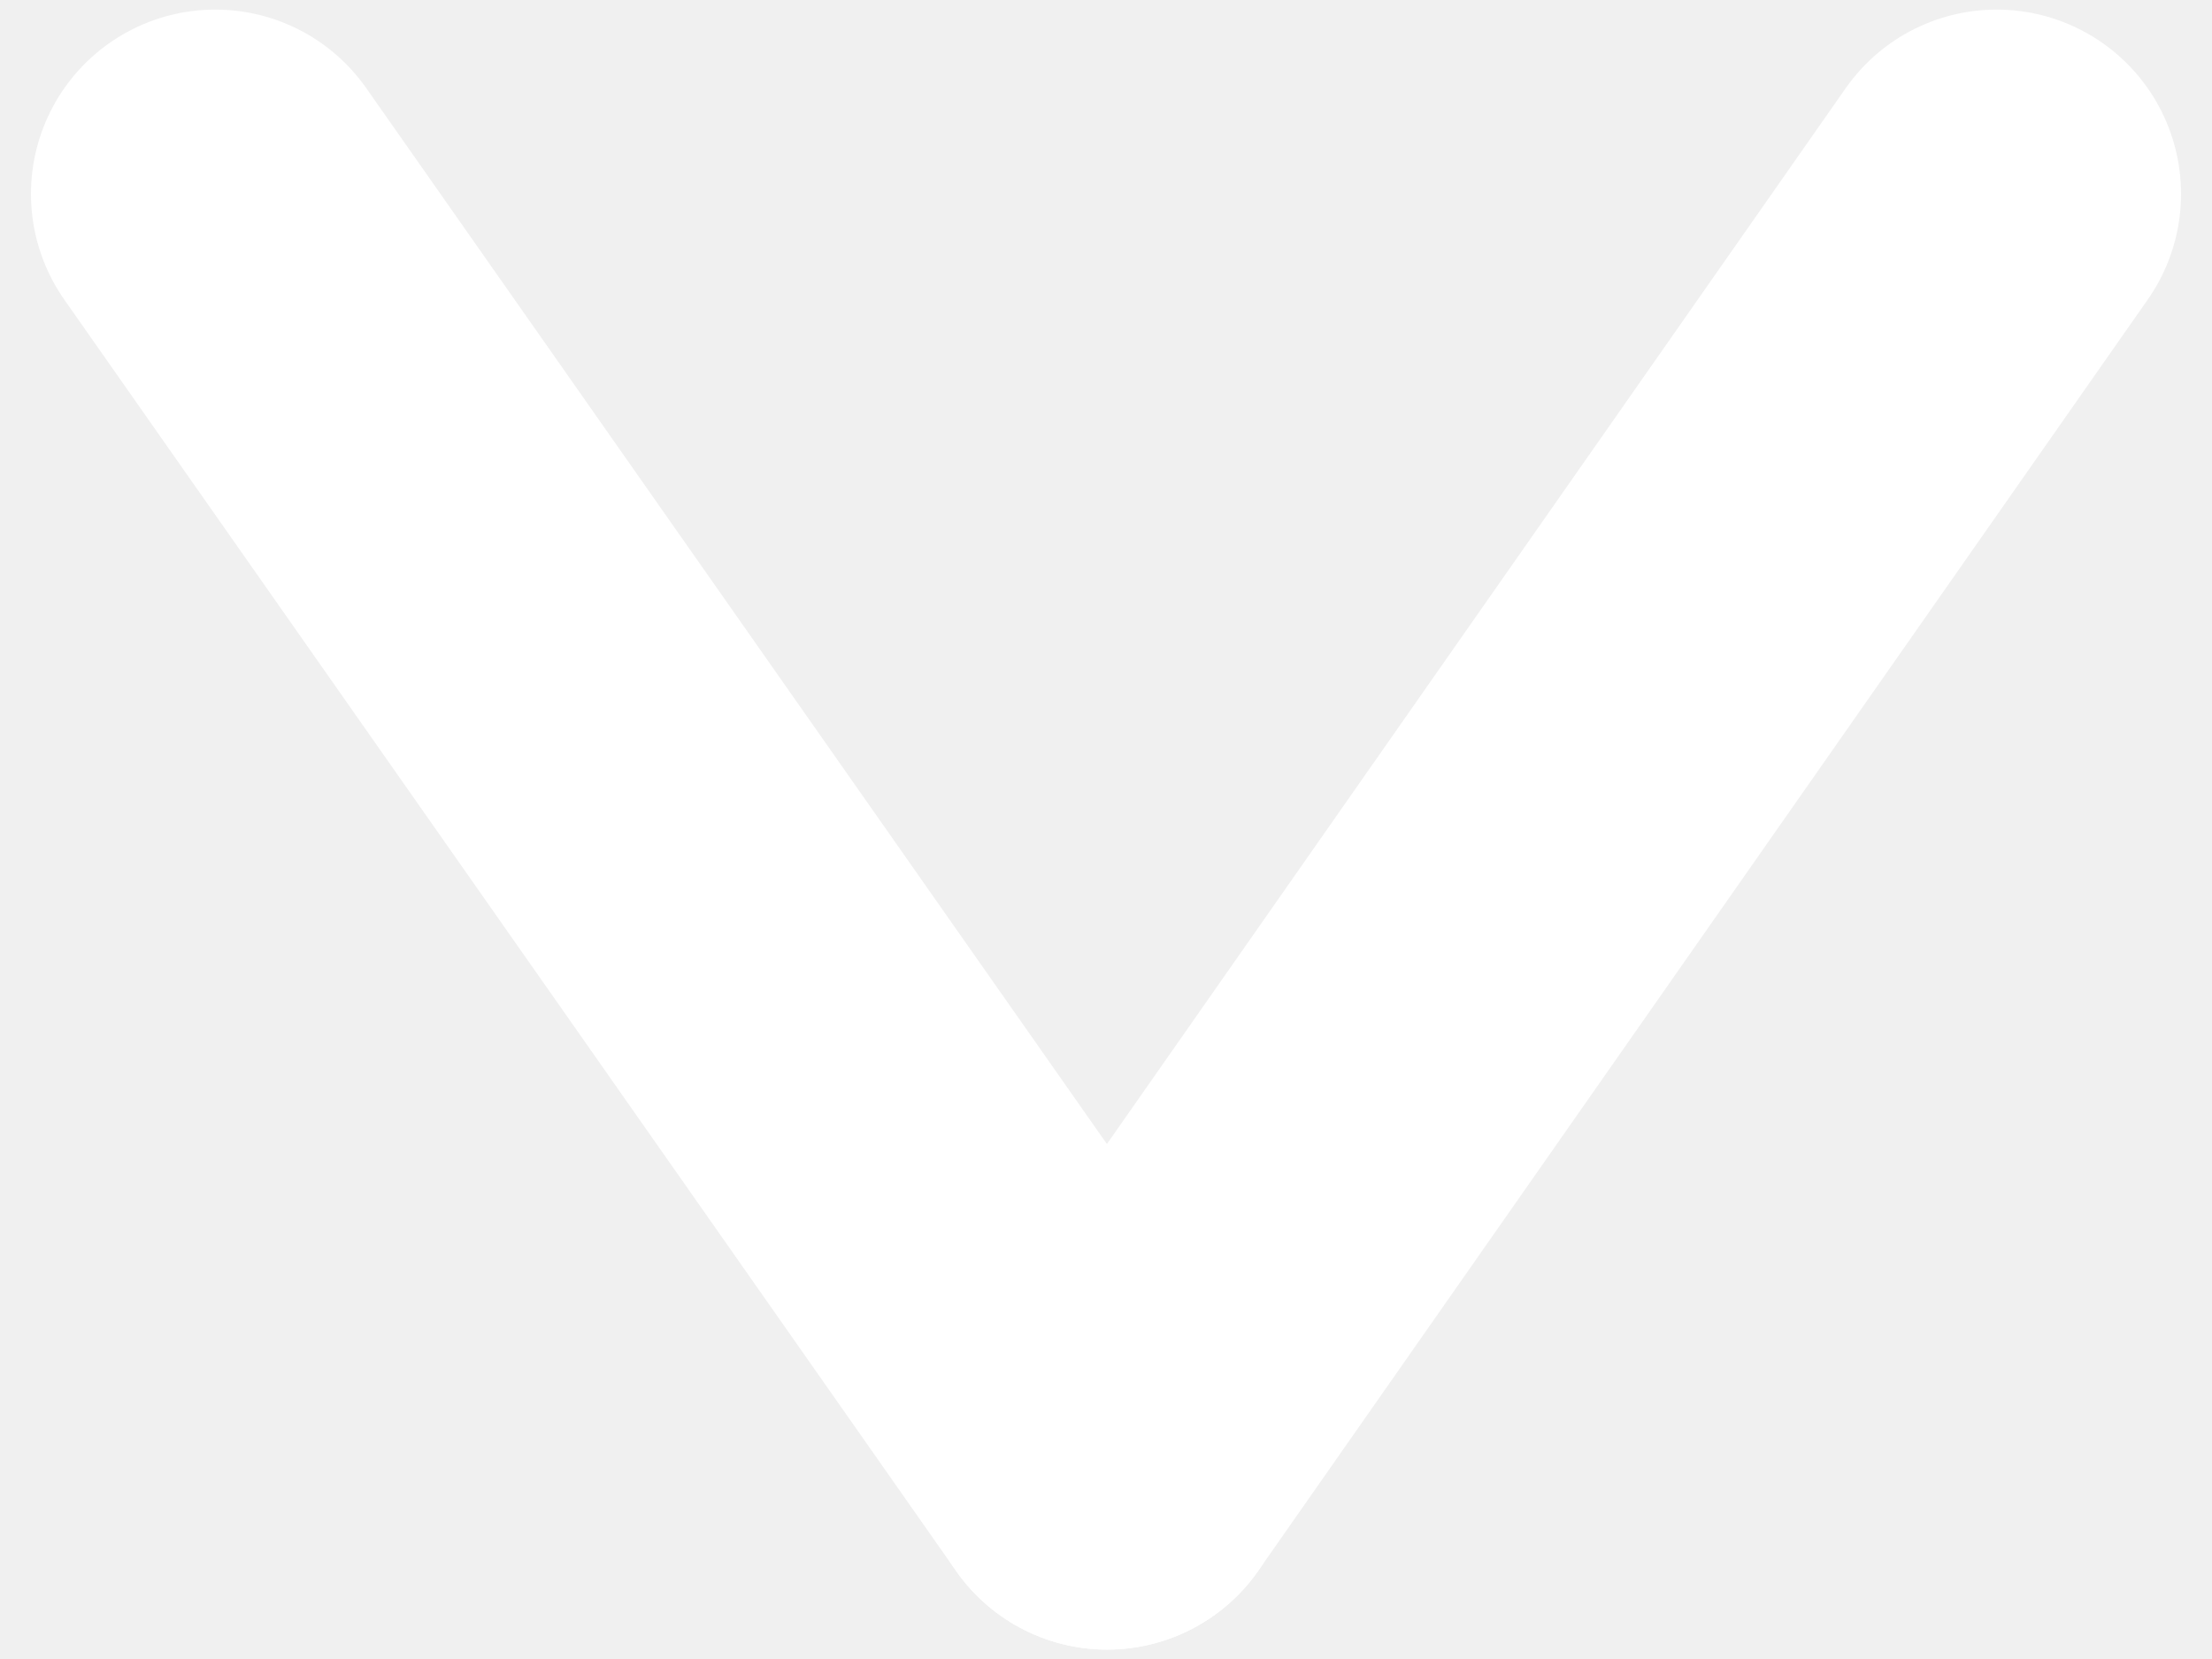
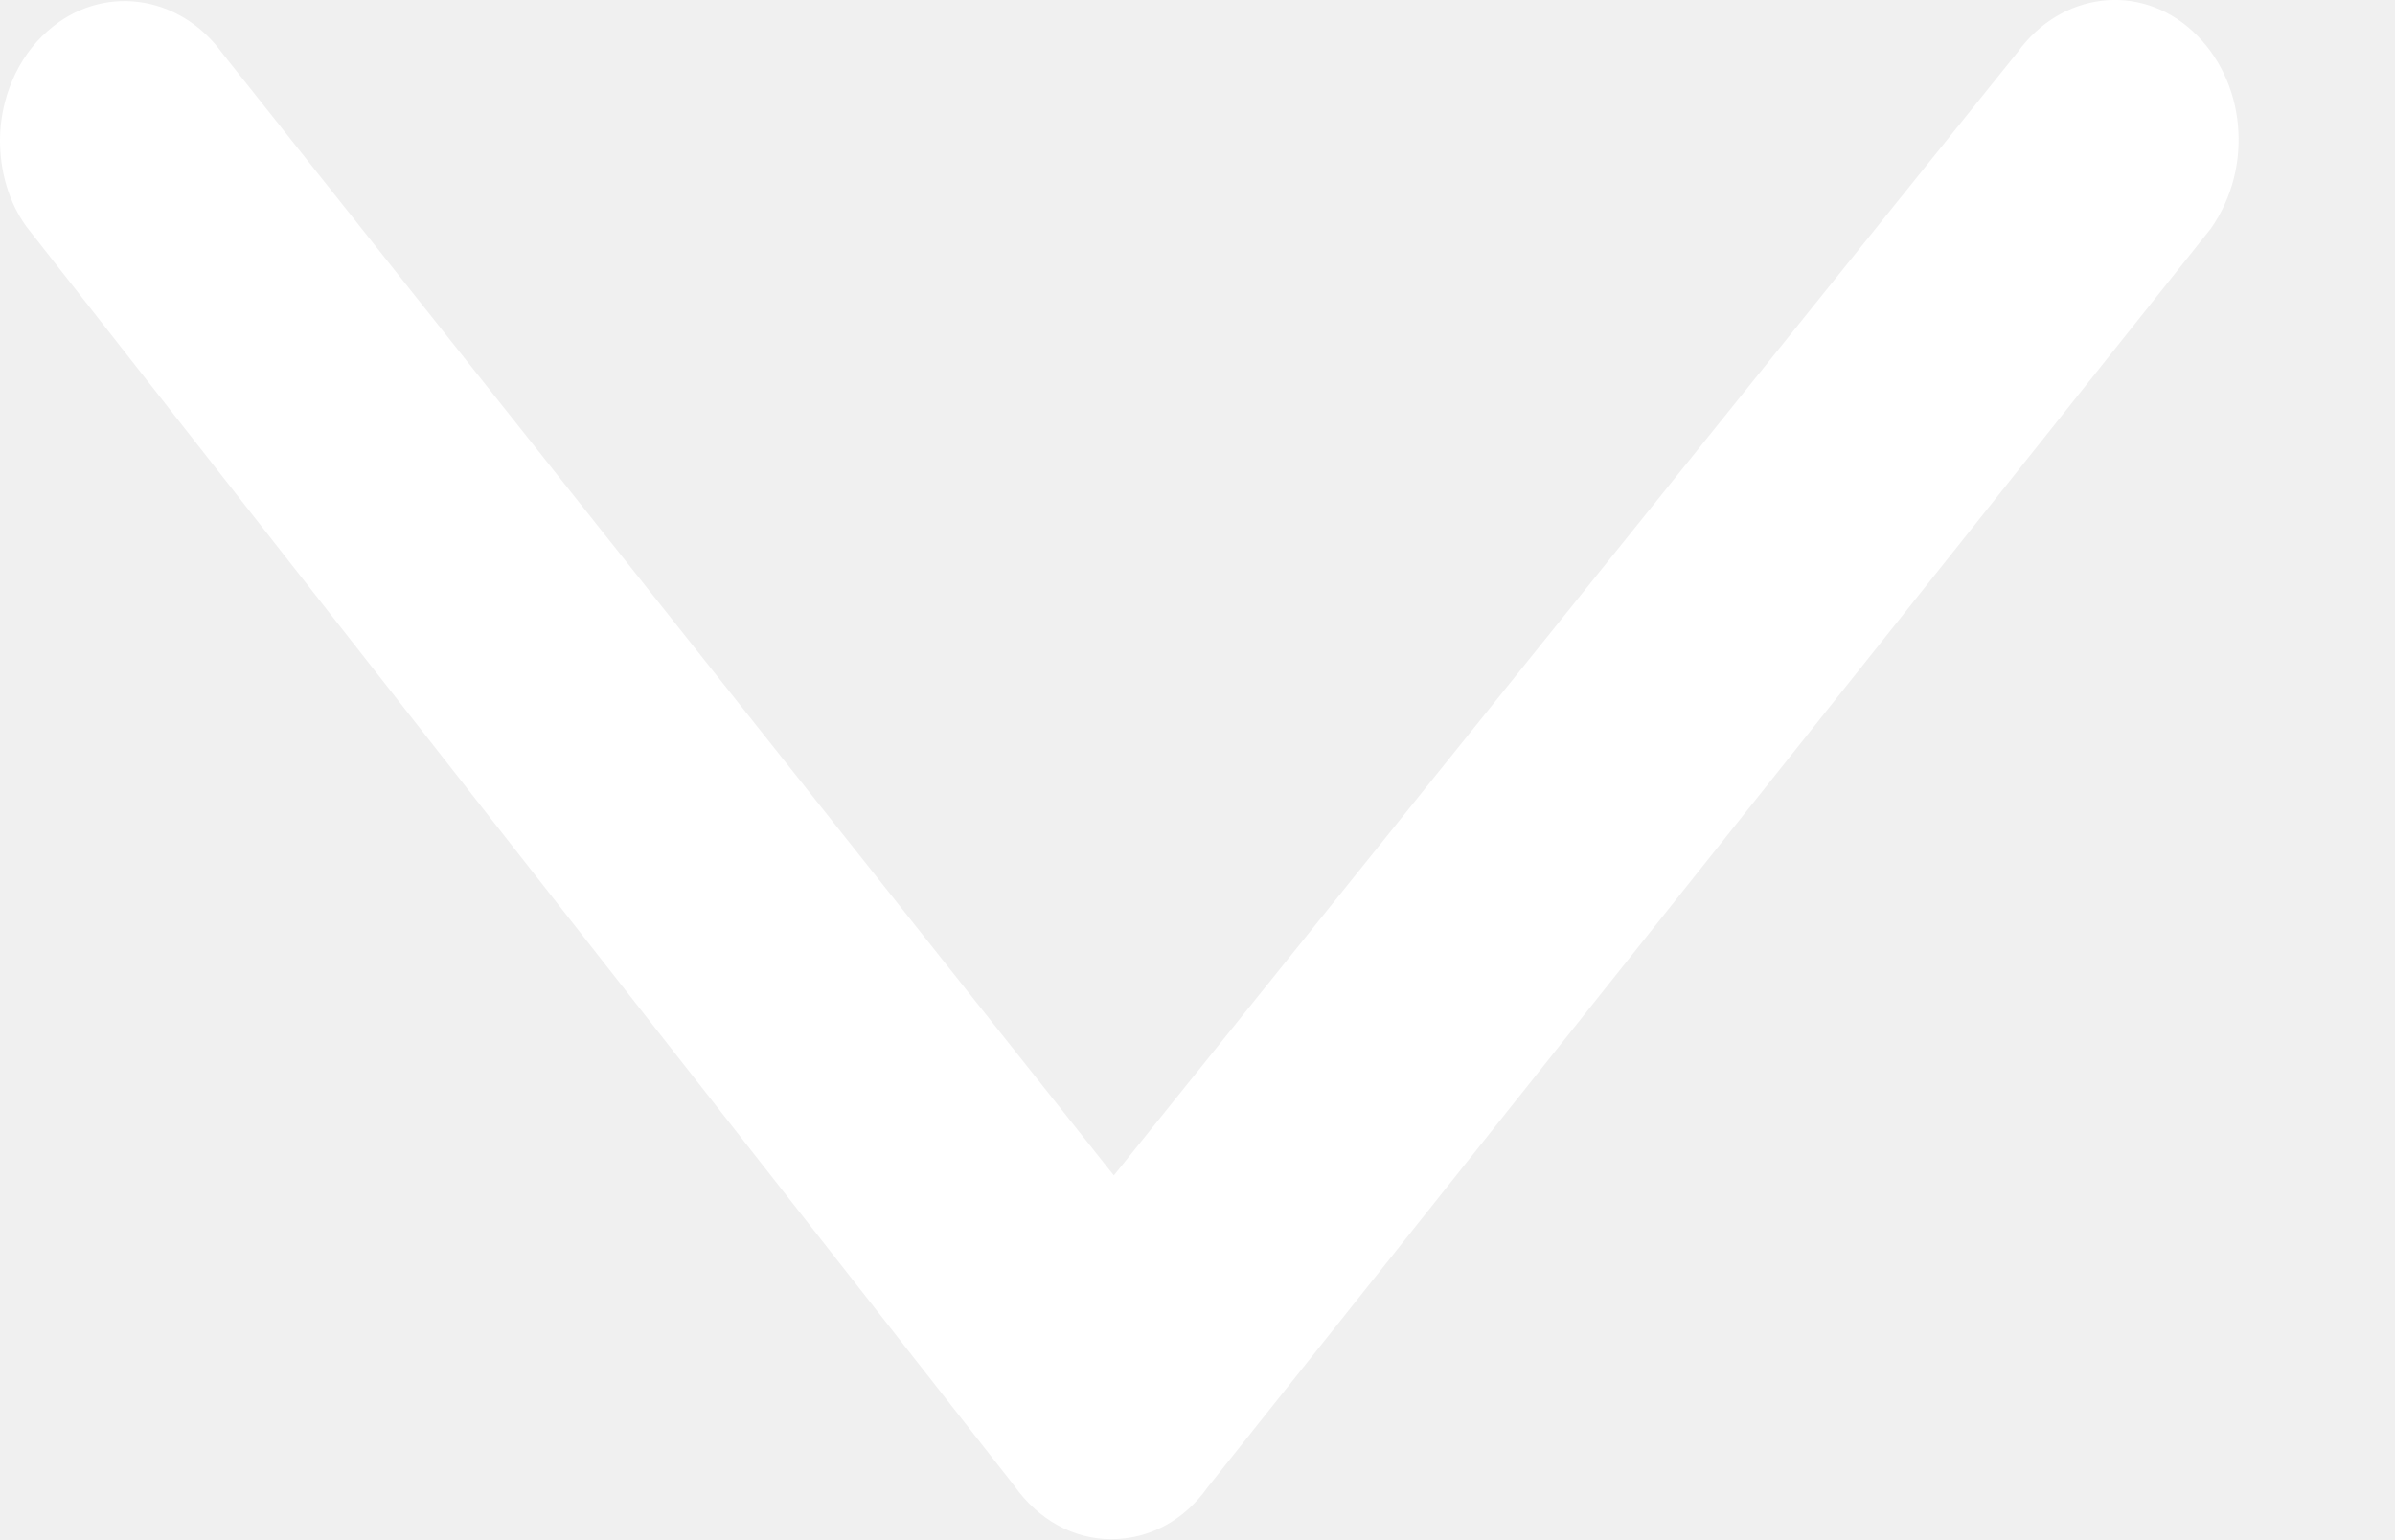
- <svg xmlns="http://www.w3.org/2000/svg" width="12" height="9" viewBox="0 0 12 9" fill="none">
-   <path d="M1.168 1.052L6.006 7.949" stroke="white" stroke-width="2" stroke-linecap="round" stroke-linejoin="round" />
-   <path d="M10.832 1.052L6.006 7.949" stroke="white" stroke-width="2" stroke-linecap="round" stroke-linejoin="round" />
+ <svg xmlns="http://www.w3.org/2000/svg" width="14" height="9" viewBox="0 0 14 9" fill="none">
+   <path d="M-2.39093e-06 0.82C-2.38054e-06 0.583 0.099 0.338 0.278 0.182C0.589 -0.096 1.047 -0.038 1.301 0.313L6.511 6.873L11.794 0.305C12.048 -0.046 12.506 -0.104 12.817 0.182C13.128 0.468 13.177 0.975 12.924 1.336L7.059 8.697C6.92 8.893 6.716 9 6.495 9C6.274 9 6.069 8.885 5.93 8.689L0.155 1.326C0.049 1.18 -2.39875e-06 0.999 -2.39093e-06 0.82Z" fill="white" />
</svg>
